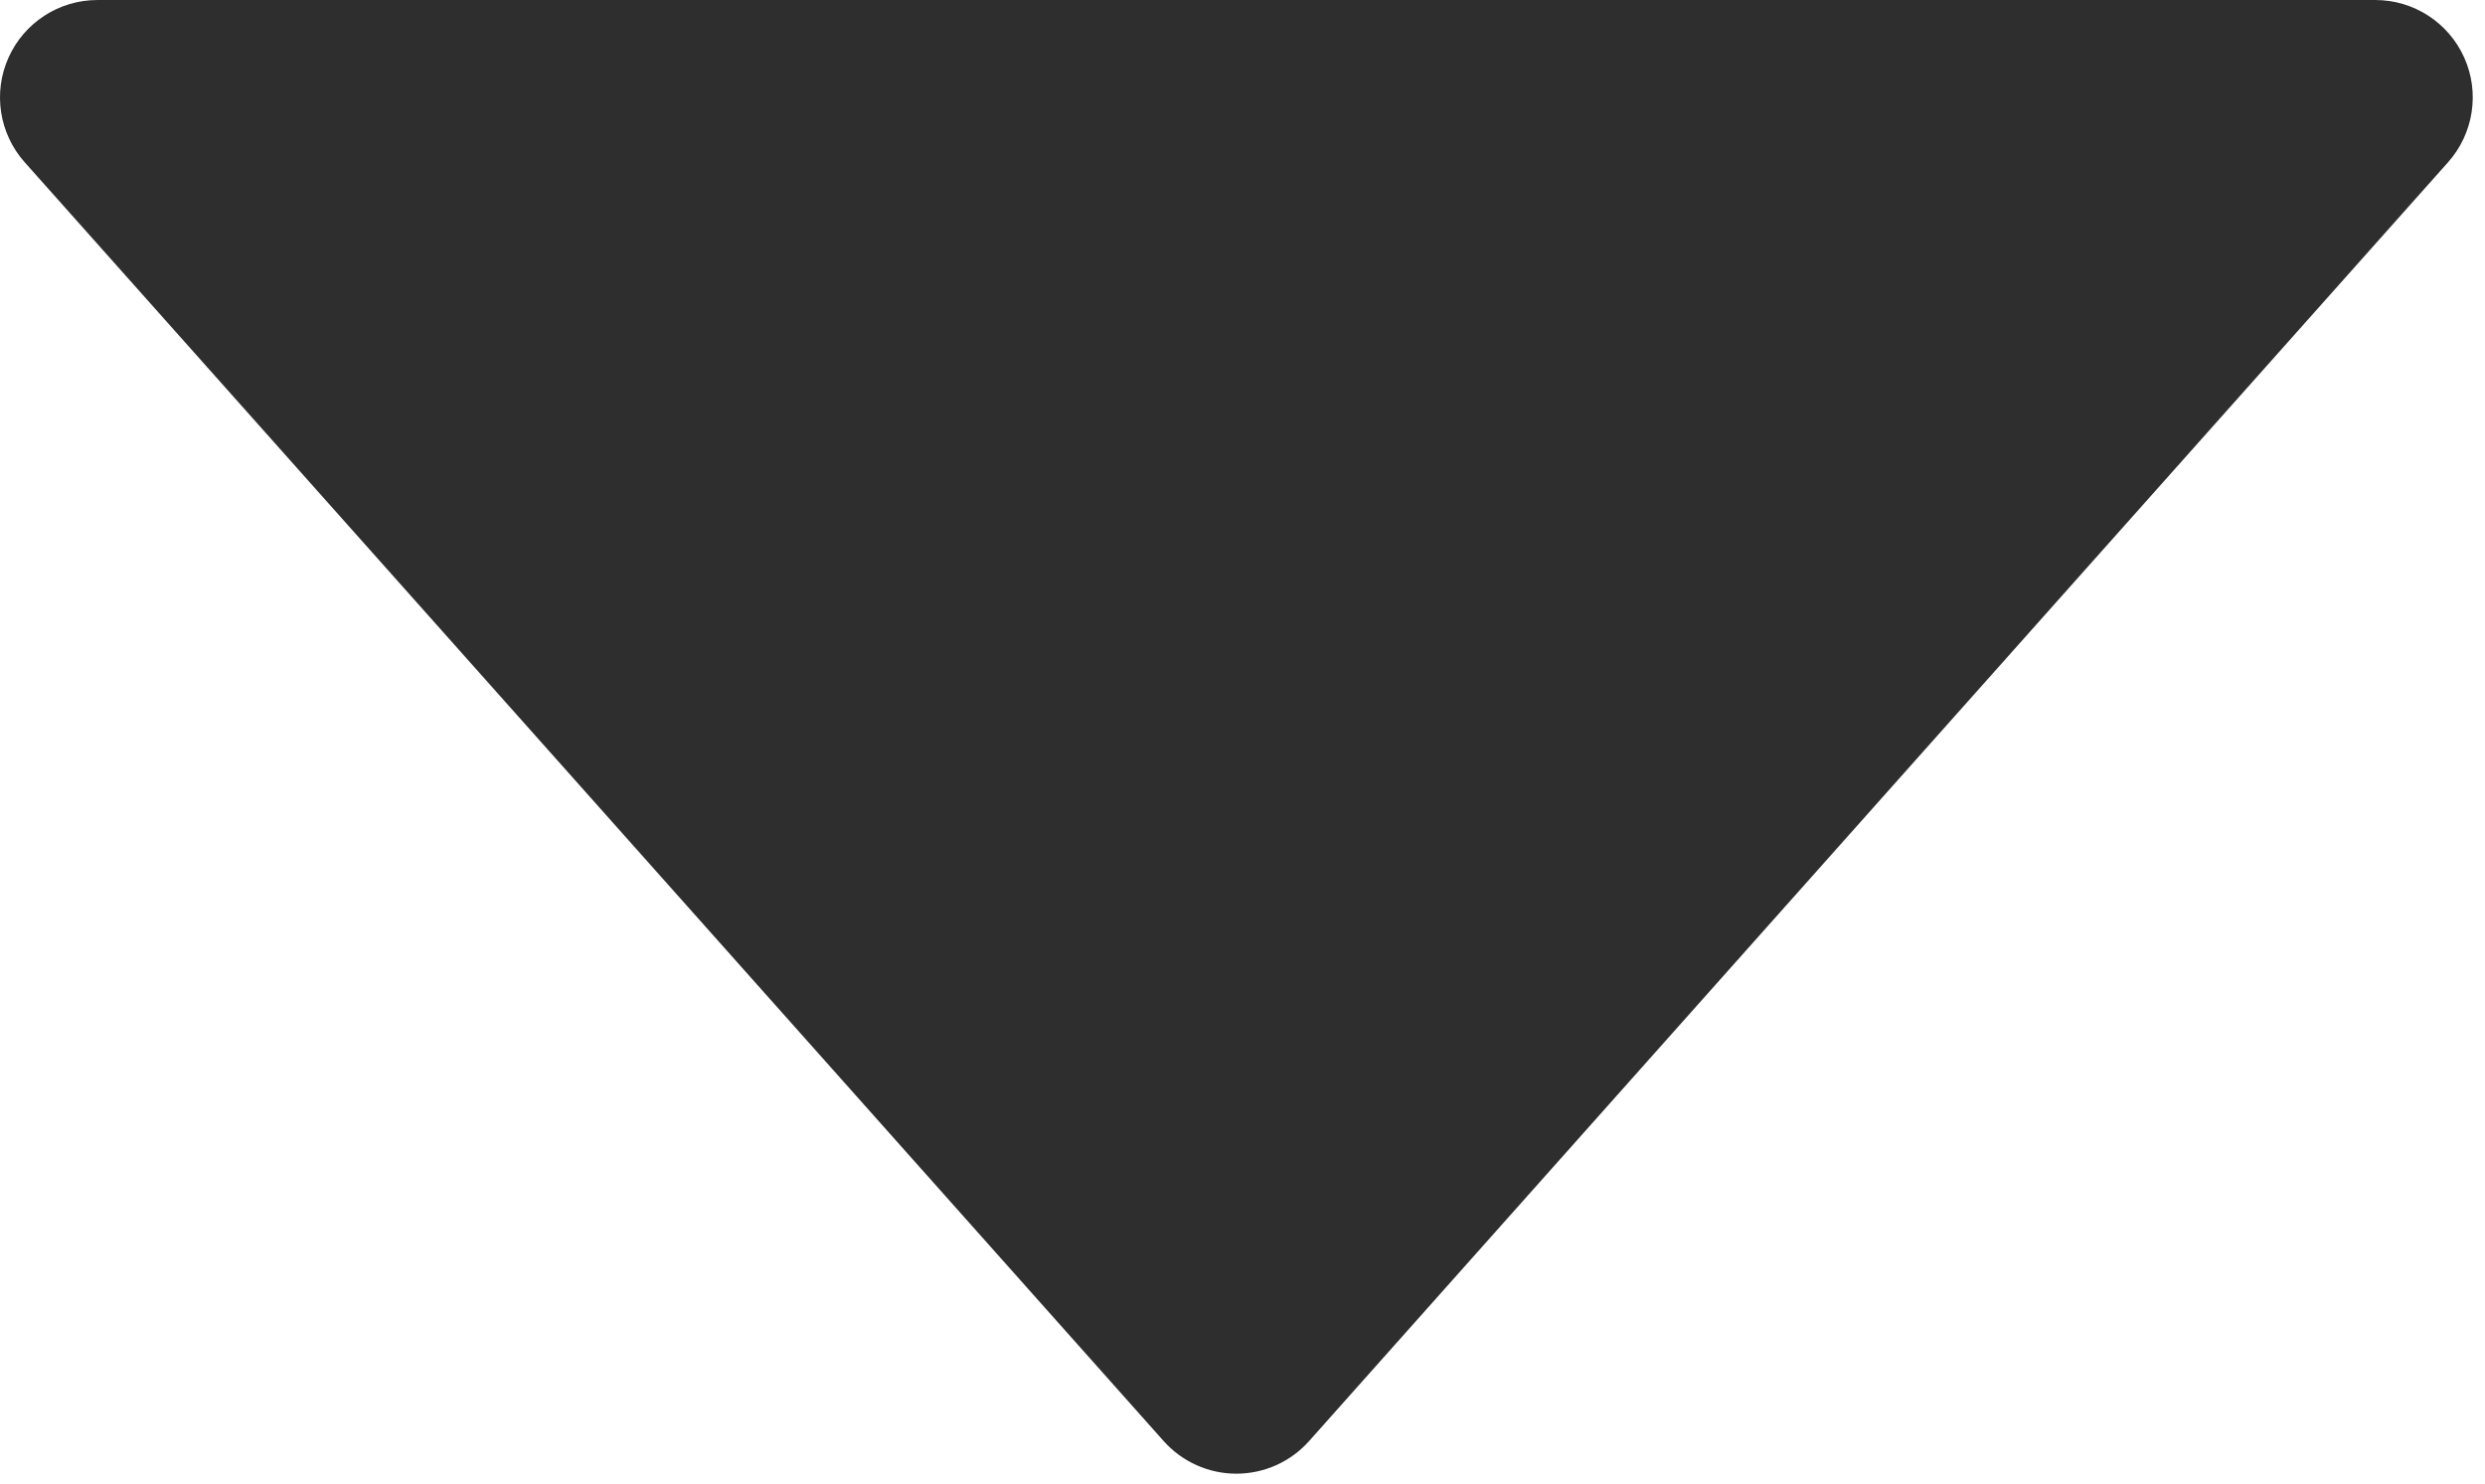
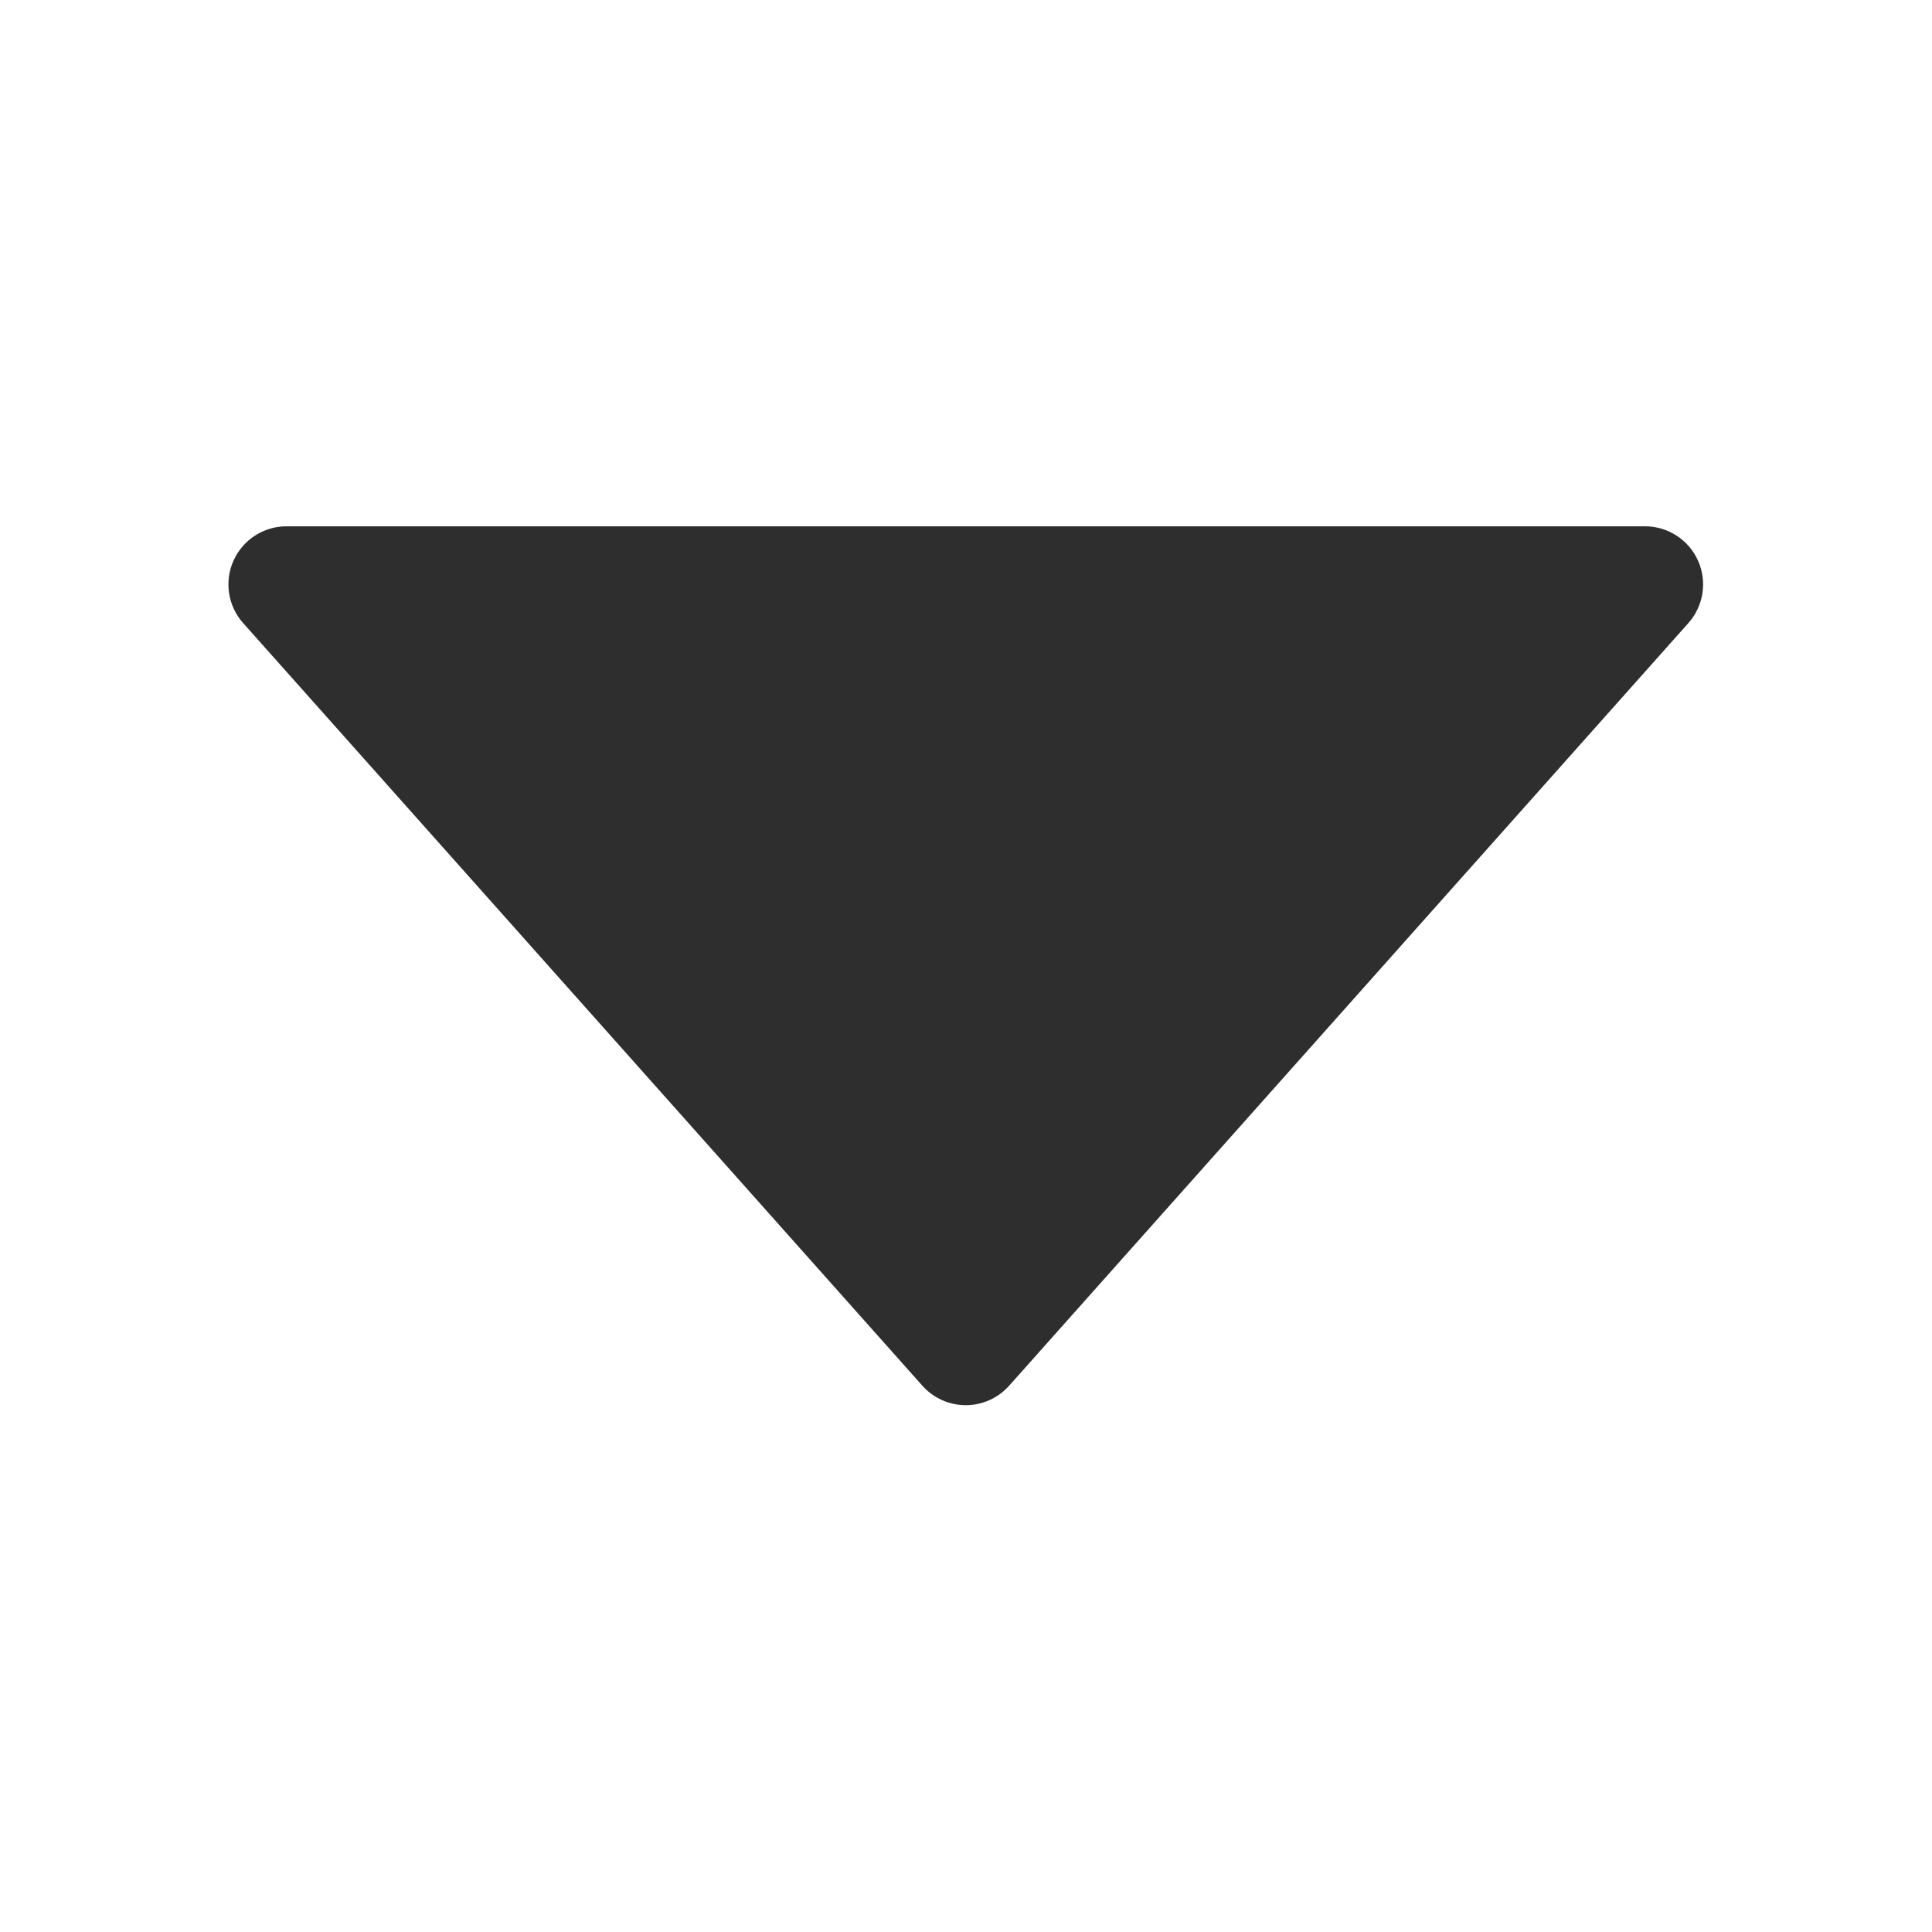
- <svg xmlns="http://www.w3.org/2000/svg" width="100%" height="100%" viewBox="0 0 191 114" version="1.1" xml:space="preserve" style="fill-rule:evenodd;clip-rule:evenodd;stroke-linejoin:round;stroke-miterlimit:2;">
-   <g transform="matrix(1,0,0,1,-1360.42,-2659.4)">
-     <g transform="matrix(0.248947,2.90952e-34,0,-0.248947,1280.03,3258.4)">
-       <path d="M682.182,1961.21C687.89,1954.8 696.063,1951.13 704.644,1951.13C713.226,1951.13 721.399,1954.8 727.106,1961.21C793.523,2035.78 989.872,2256.25 1078.75,2356.04C1086.63,2364.89 1088.59,2377.55 1083.74,2388.36C1078.89,2399.17 1068.14,2406.13 1056.29,2406.13L352.998,2406.13C341.148,2406.13 330.402,2399.17 325.553,2388.36C320.704,2377.55 322.655,2364.89 330.536,2356.04C419.417,2256.25 615.766,2035.78 682.182,1961.21Z" style="fill:rgb(46,46,46);" />
+ <svg xmlns="http://www.w3.org/2000/svg" width="100%" height="100%" viewBox="0 0 249 249" version="1.1" xml:space="preserve" style="fill-rule:evenodd;clip-rule:evenodd;stroke-linejoin:round;stroke-miterlimit:2;">
+   <g transform="matrix(1,0,0,1,-3669.24,-2534.93)">
+     <g>
+       <g transform="matrix(0.248947,2.90952e-34,0,-0.248947,3618.29,3201.76)">
+         <path d="M682.182,1961.21C687.89,1954.8 696.063,1951.13 704.644,1951.13C713.226,1951.13 721.399,1954.8 727.106,1961.21C793.523,2035.78 989.872,2256.25 1078.75,2356.04C1086.63,2364.89 1088.59,2377.55 1083.74,2388.36C1078.89,2399.17 1068.14,2406.13 1056.29,2406.13L352.998,2406.13C341.148,2406.13 330.402,2399.17 325.553,2388.36C320.704,2377.55 322.655,2364.89 330.536,2356.04C419.417,2256.25 615.766,2035.78 682.182,1961.21Z" style="fill:rgb(46,46,46);" />
+       </g>
+       <g transform="matrix(0.579318,0,0,0.579318,1603.55,1118.76)">
+         <rect x="3565.73" y="2444.55" width="429.695" height="429.695" style="fill:none;" />
+       </g>
    </g>
  </g>
</svg>
